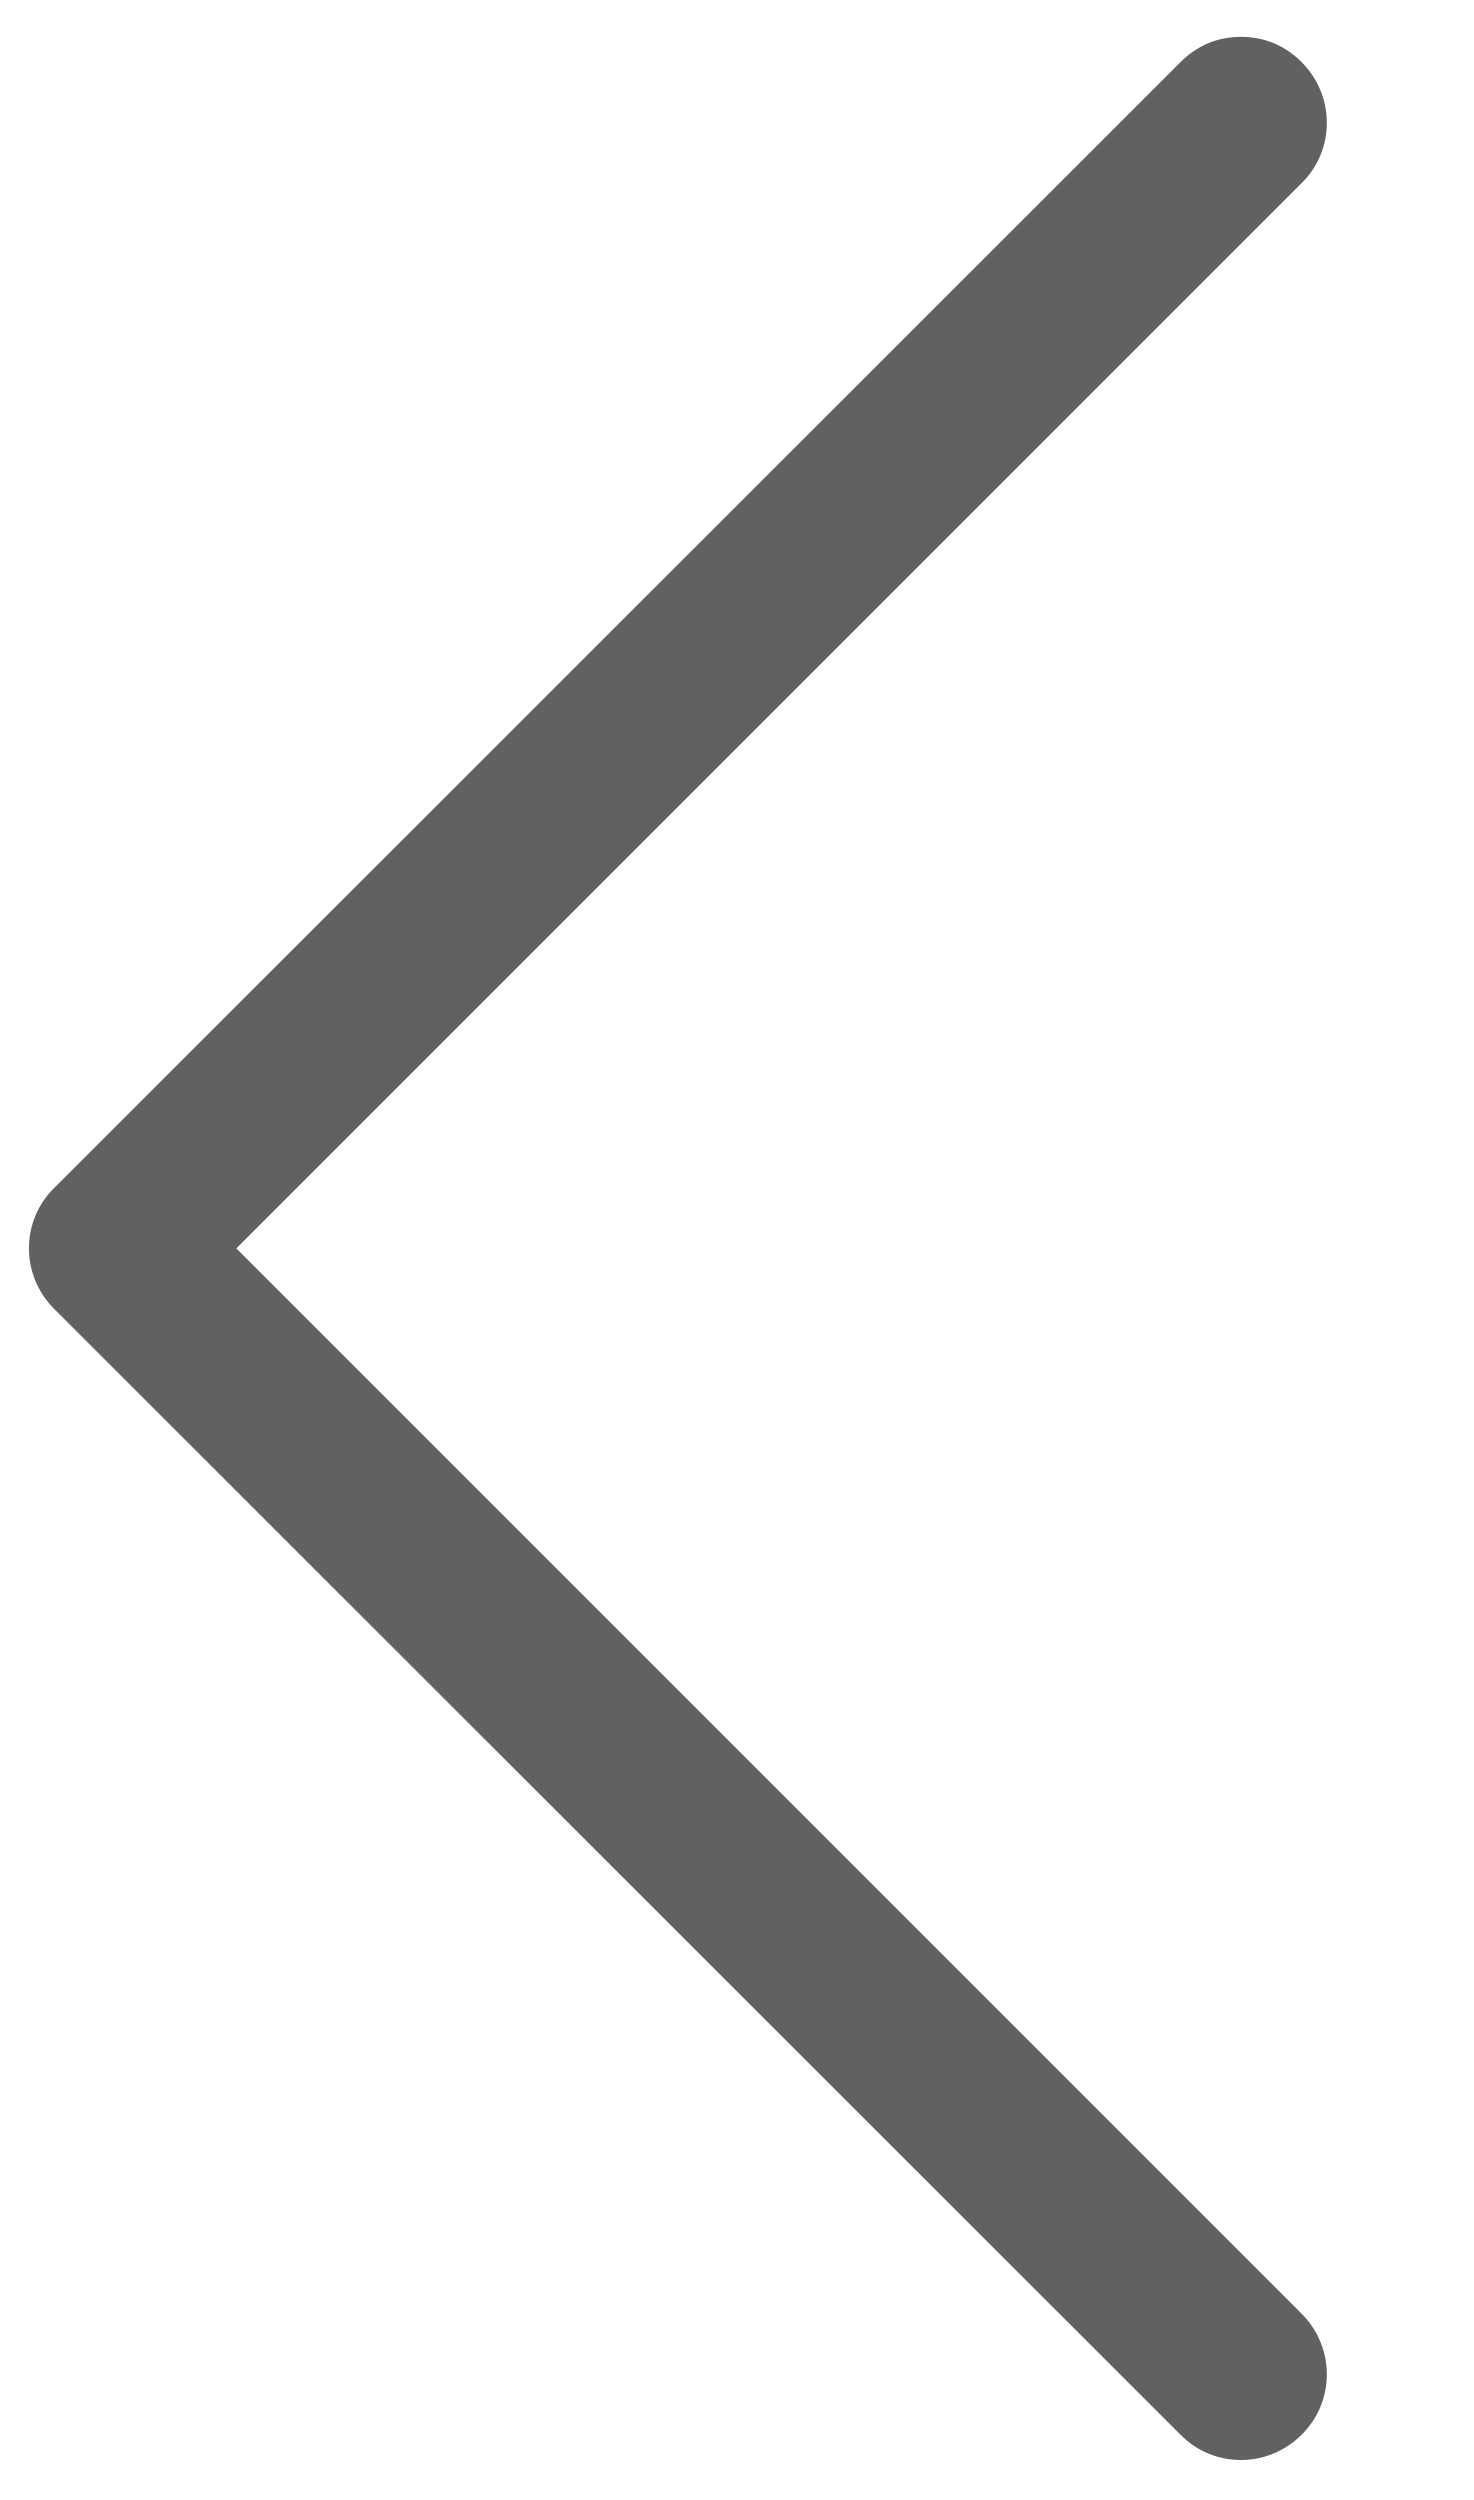
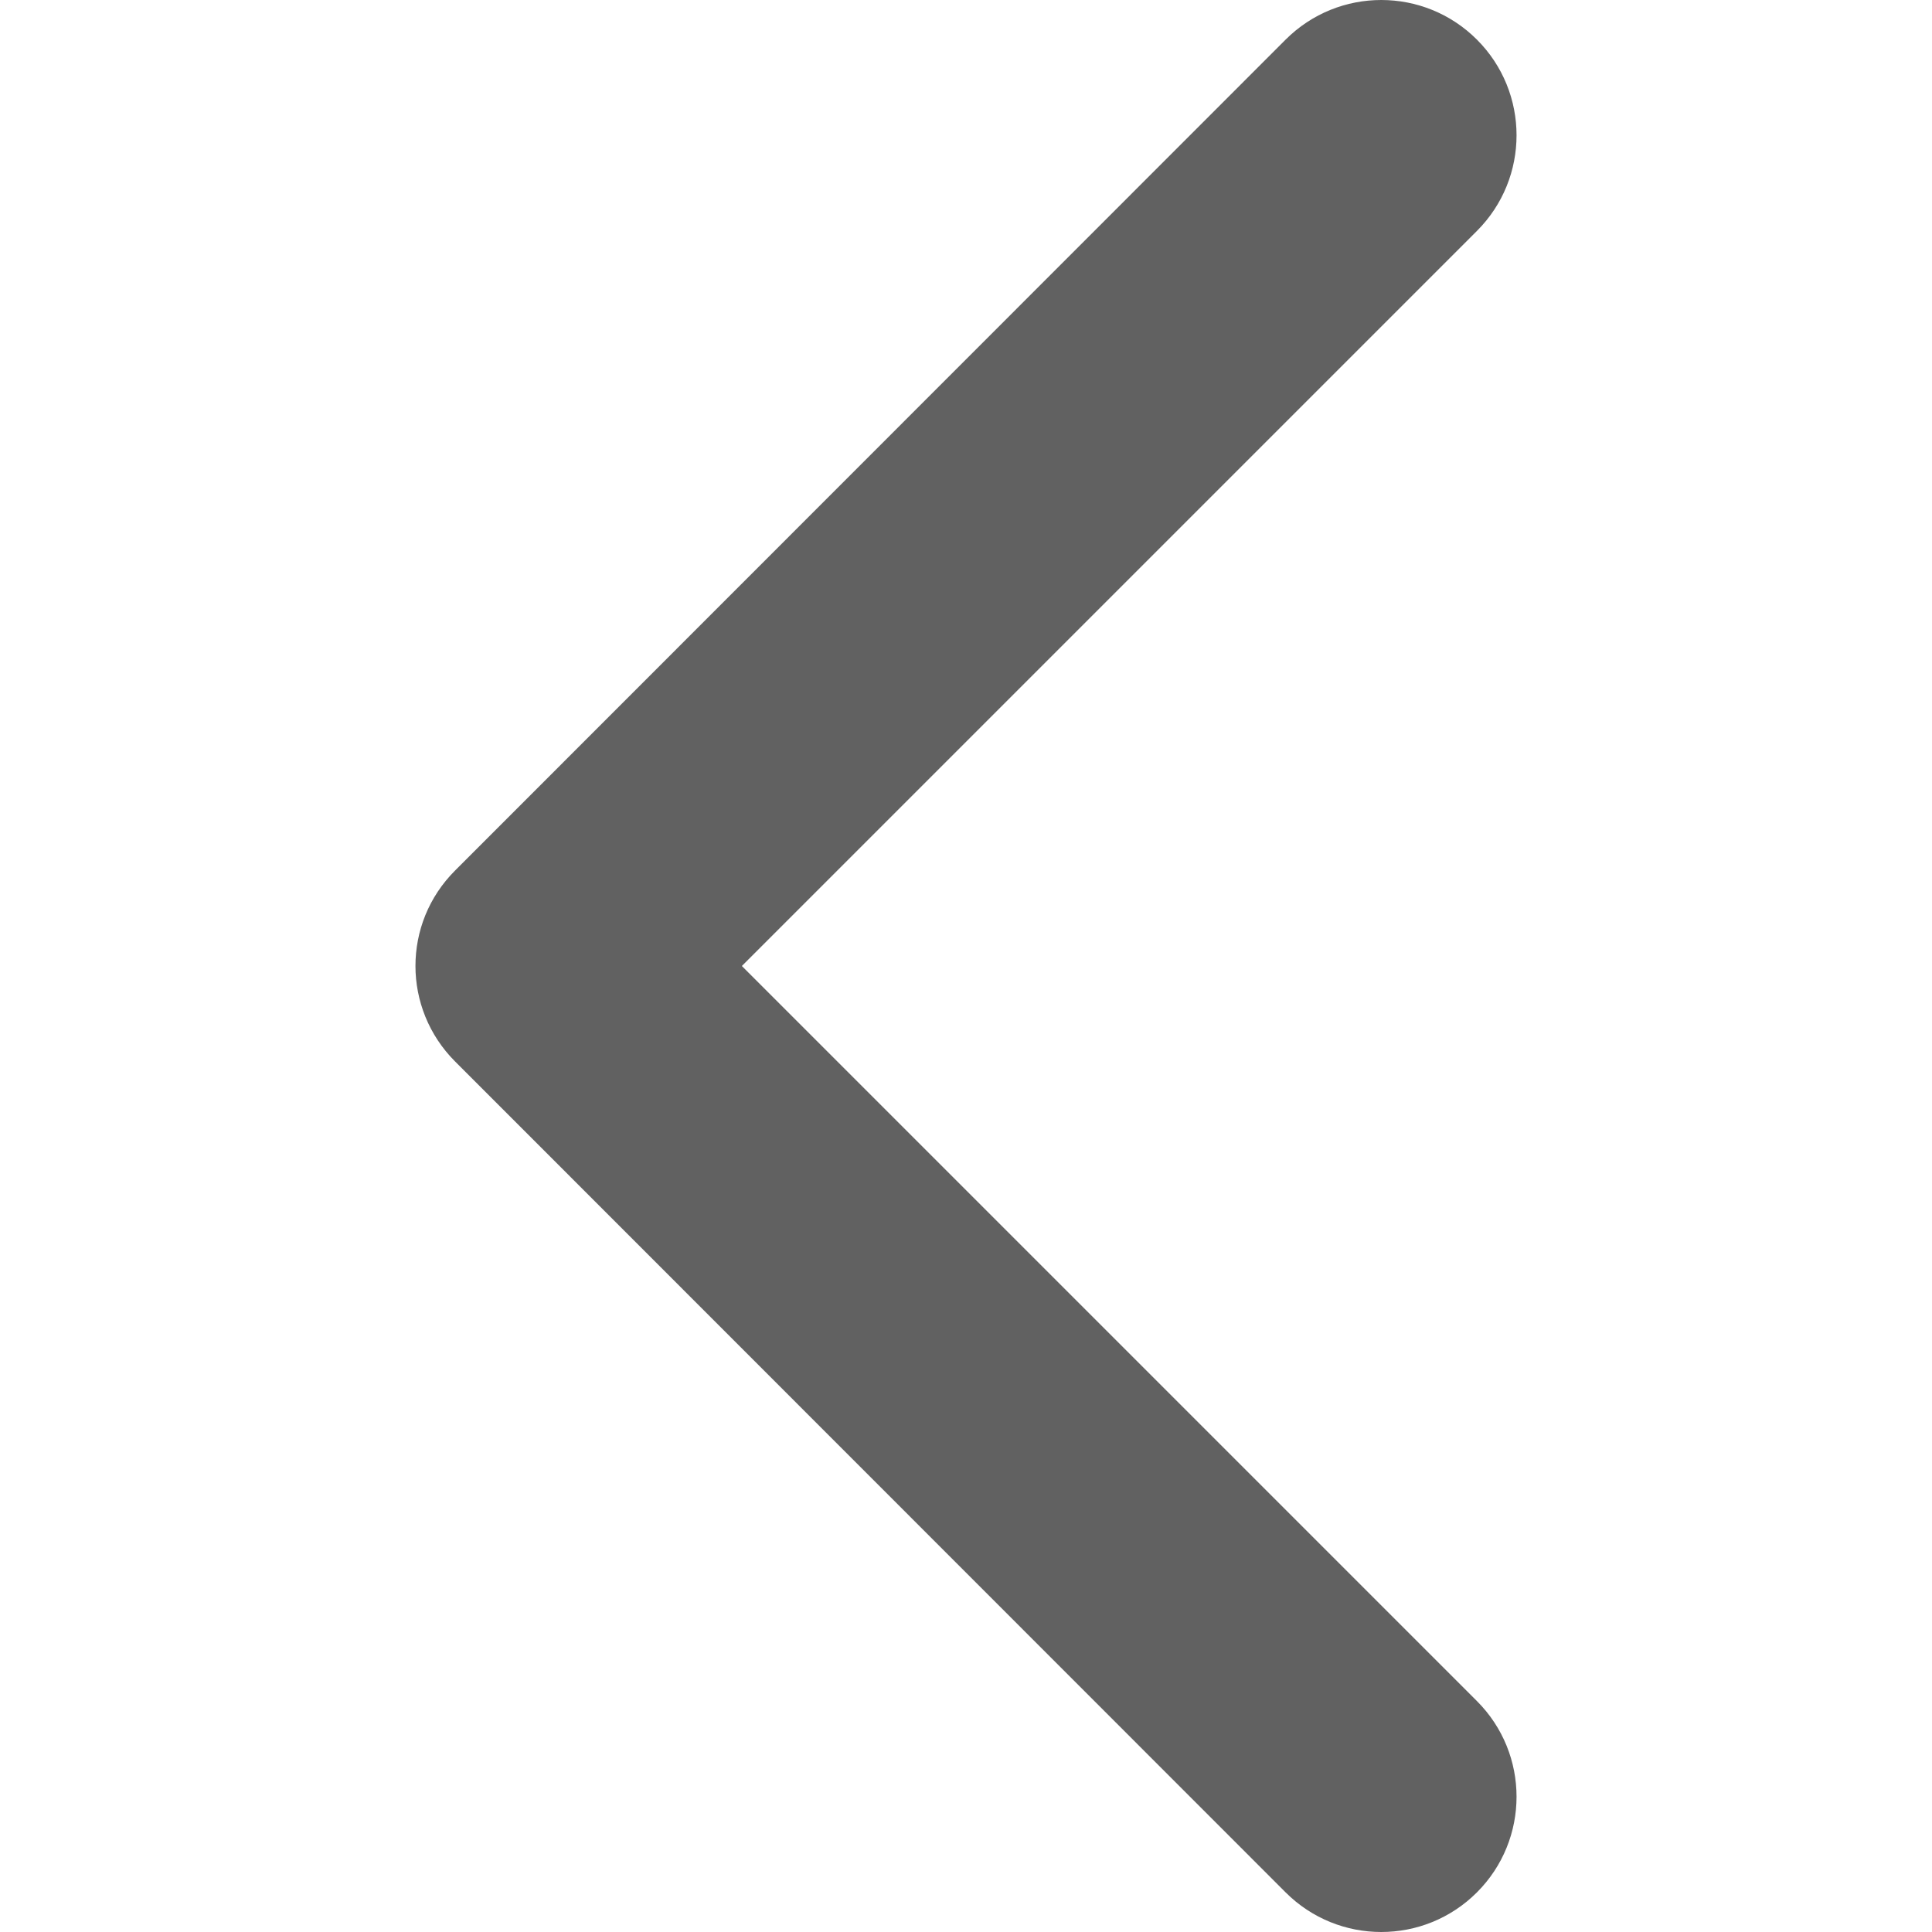
- <svg xmlns="http://www.w3.org/2000/svg" version="1.1" id="Calque_1" x="0px" y="0px" viewBox="0 0 280 475" style="enable-background:new 0 0 280 475;" xml:space="preserve">
+ <svg xmlns="http://www.w3.org/2000/svg" version="1.1" id="Capa_1" x="0px" y="0px" viewBox="0 0 512 512" style="enable-background:new 0 0 512 512;" xml:space="preserve">
  <style type="text/css">
	.st0{fill:#616161;}
</style>
  <g>
-     <path class="st0" d="M224.3,11.8c3.2-3.2,7.1-4.8,11.5-4.8c4.4,0,8.3,1.6,11.5,4.8c6.4,6.4,6.4,16.7,0,23L44.9,237.2l202.4,202.4   c6.4,6.4,6.4,16.7,0,23c-6.4,6.4-16.7,6.4-23,0L10.3,248.7c-6.4-6.4-6.4-16.7,0-23L224.3,11.8z" />
+     <path class="st0" d="M120.6,230.7L340.7,10.5c14-14,36.7-14,50.7,0c14,14,14,36.7,0,50.7L196.6,256l194.8,194.8   c14,14,14,36.7,0,50.7c-14,14-36.7,14-50.7,0L120.6,281.3c-7-7-10.5-16.2-10.5-25.3C110.1,246.8,113.6,237.7,120.6,230.7z" />
  </g>
</svg>
